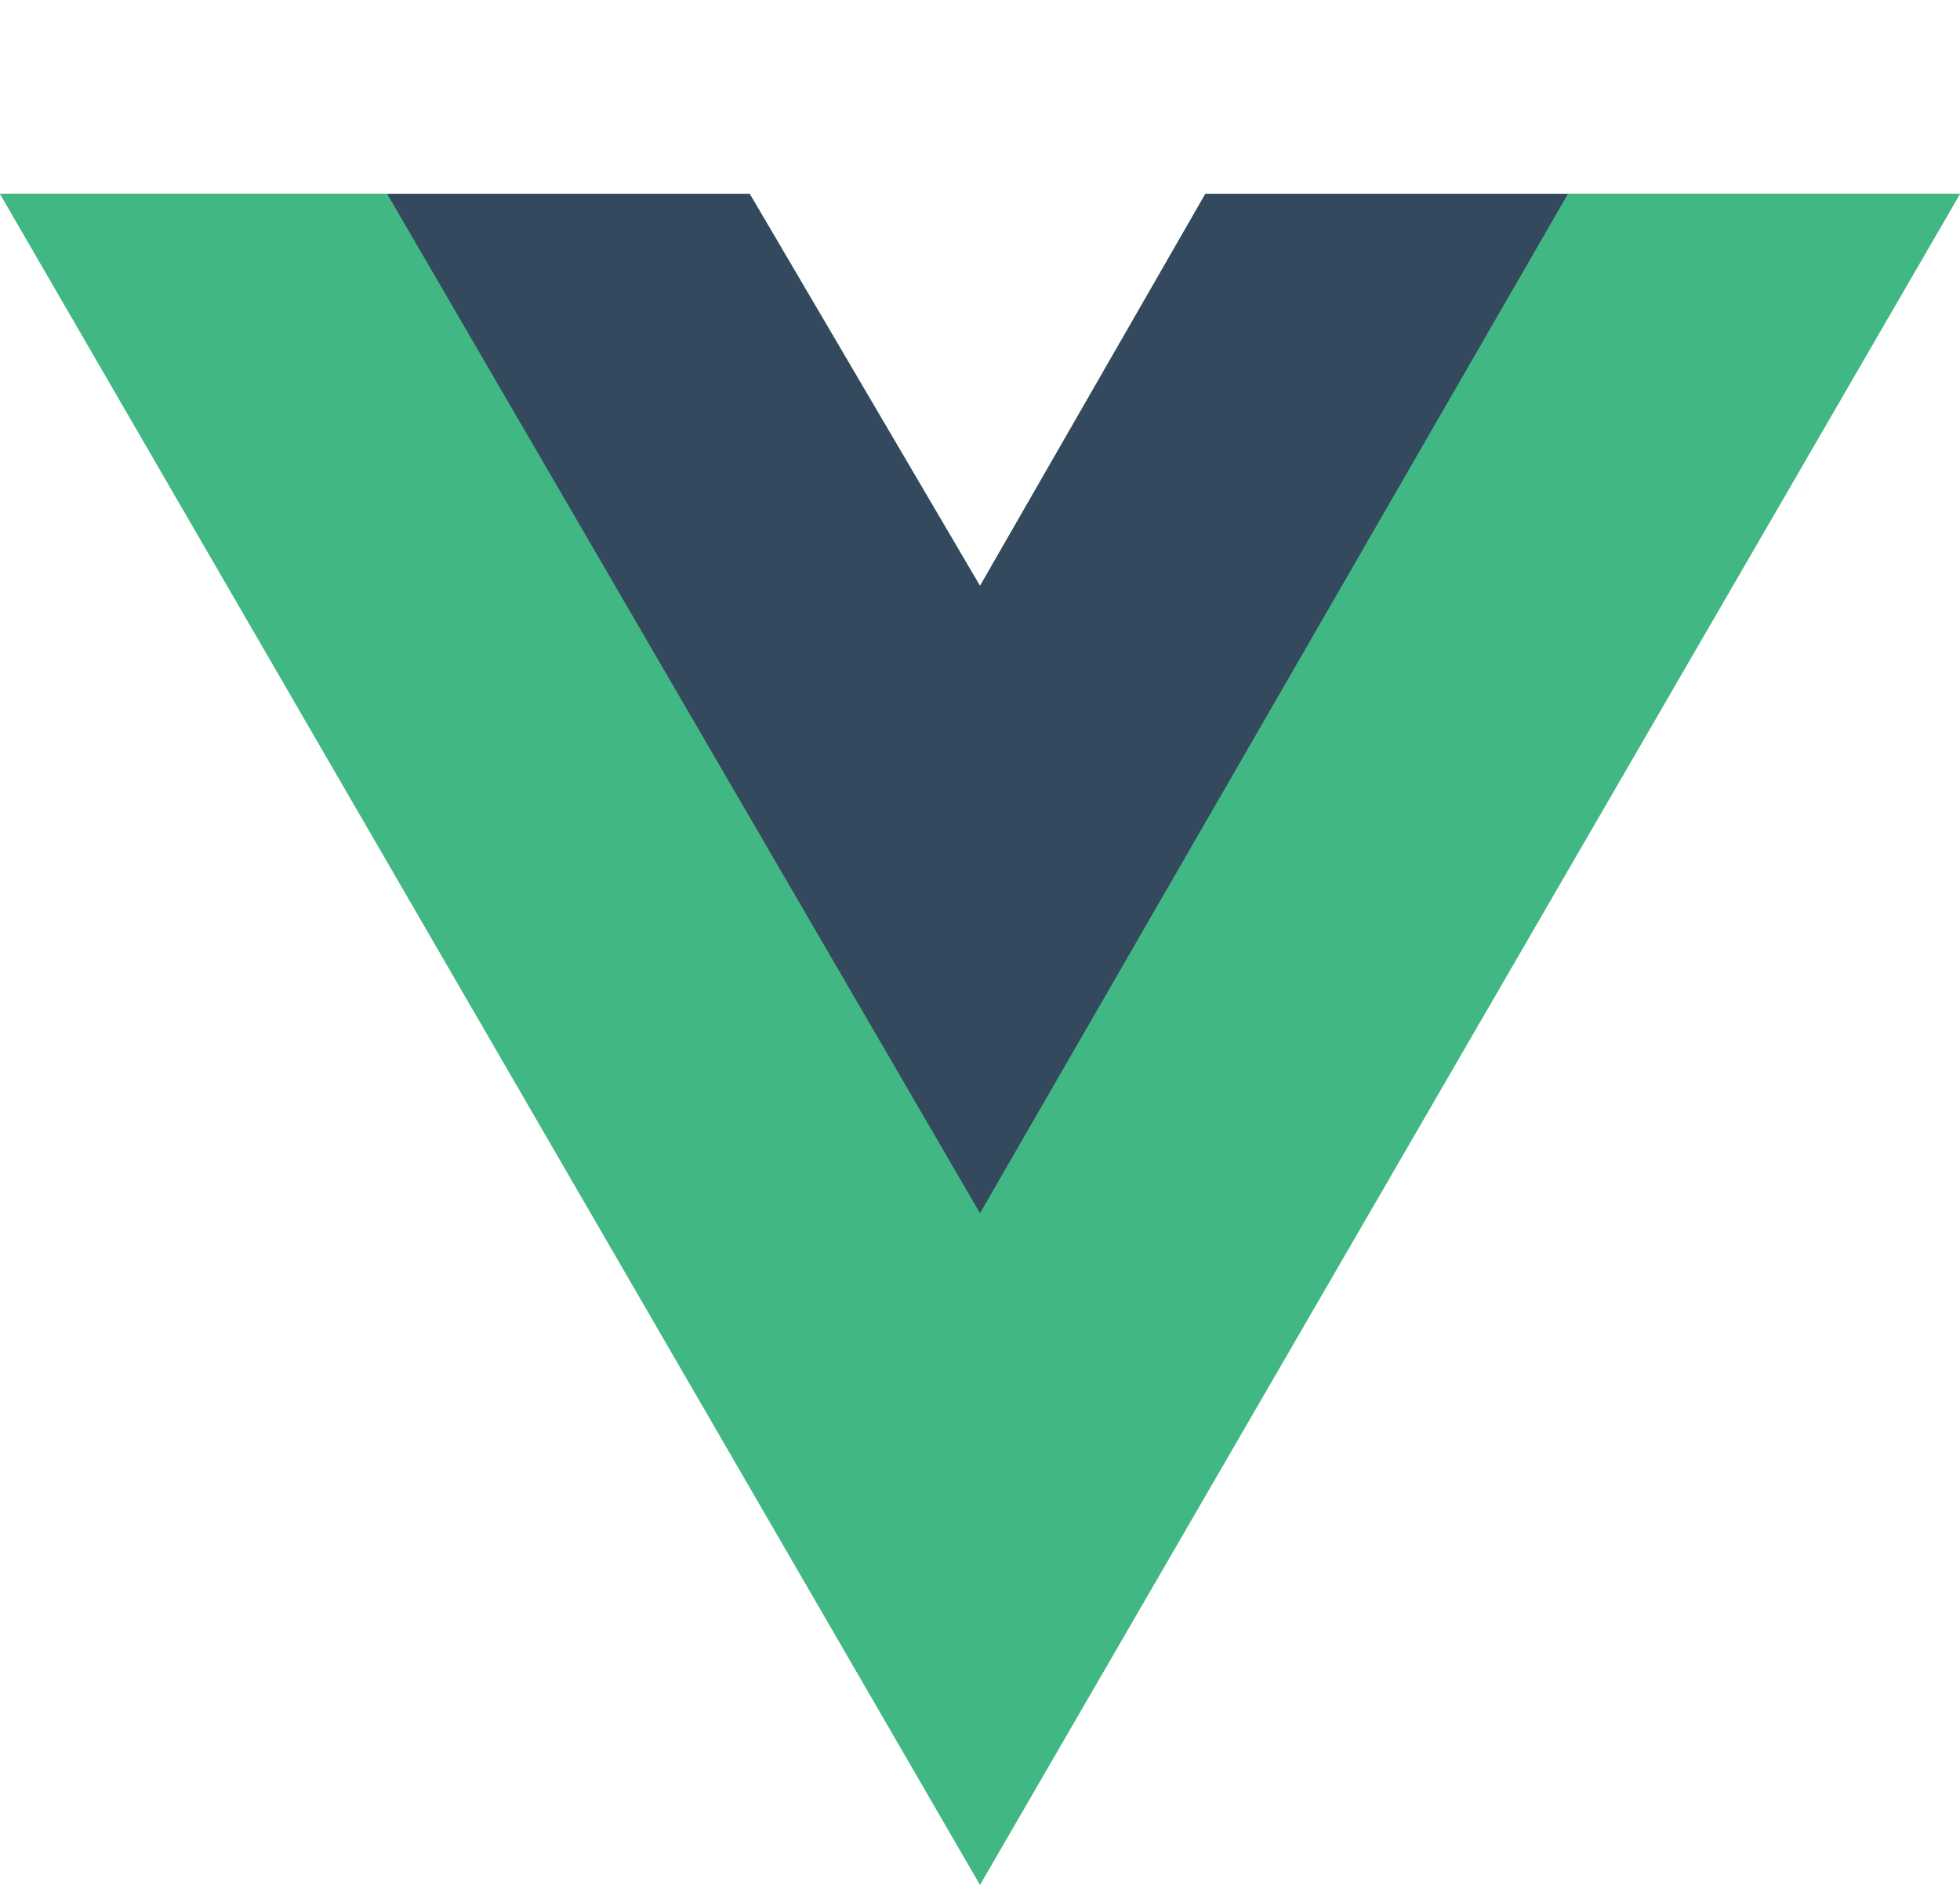
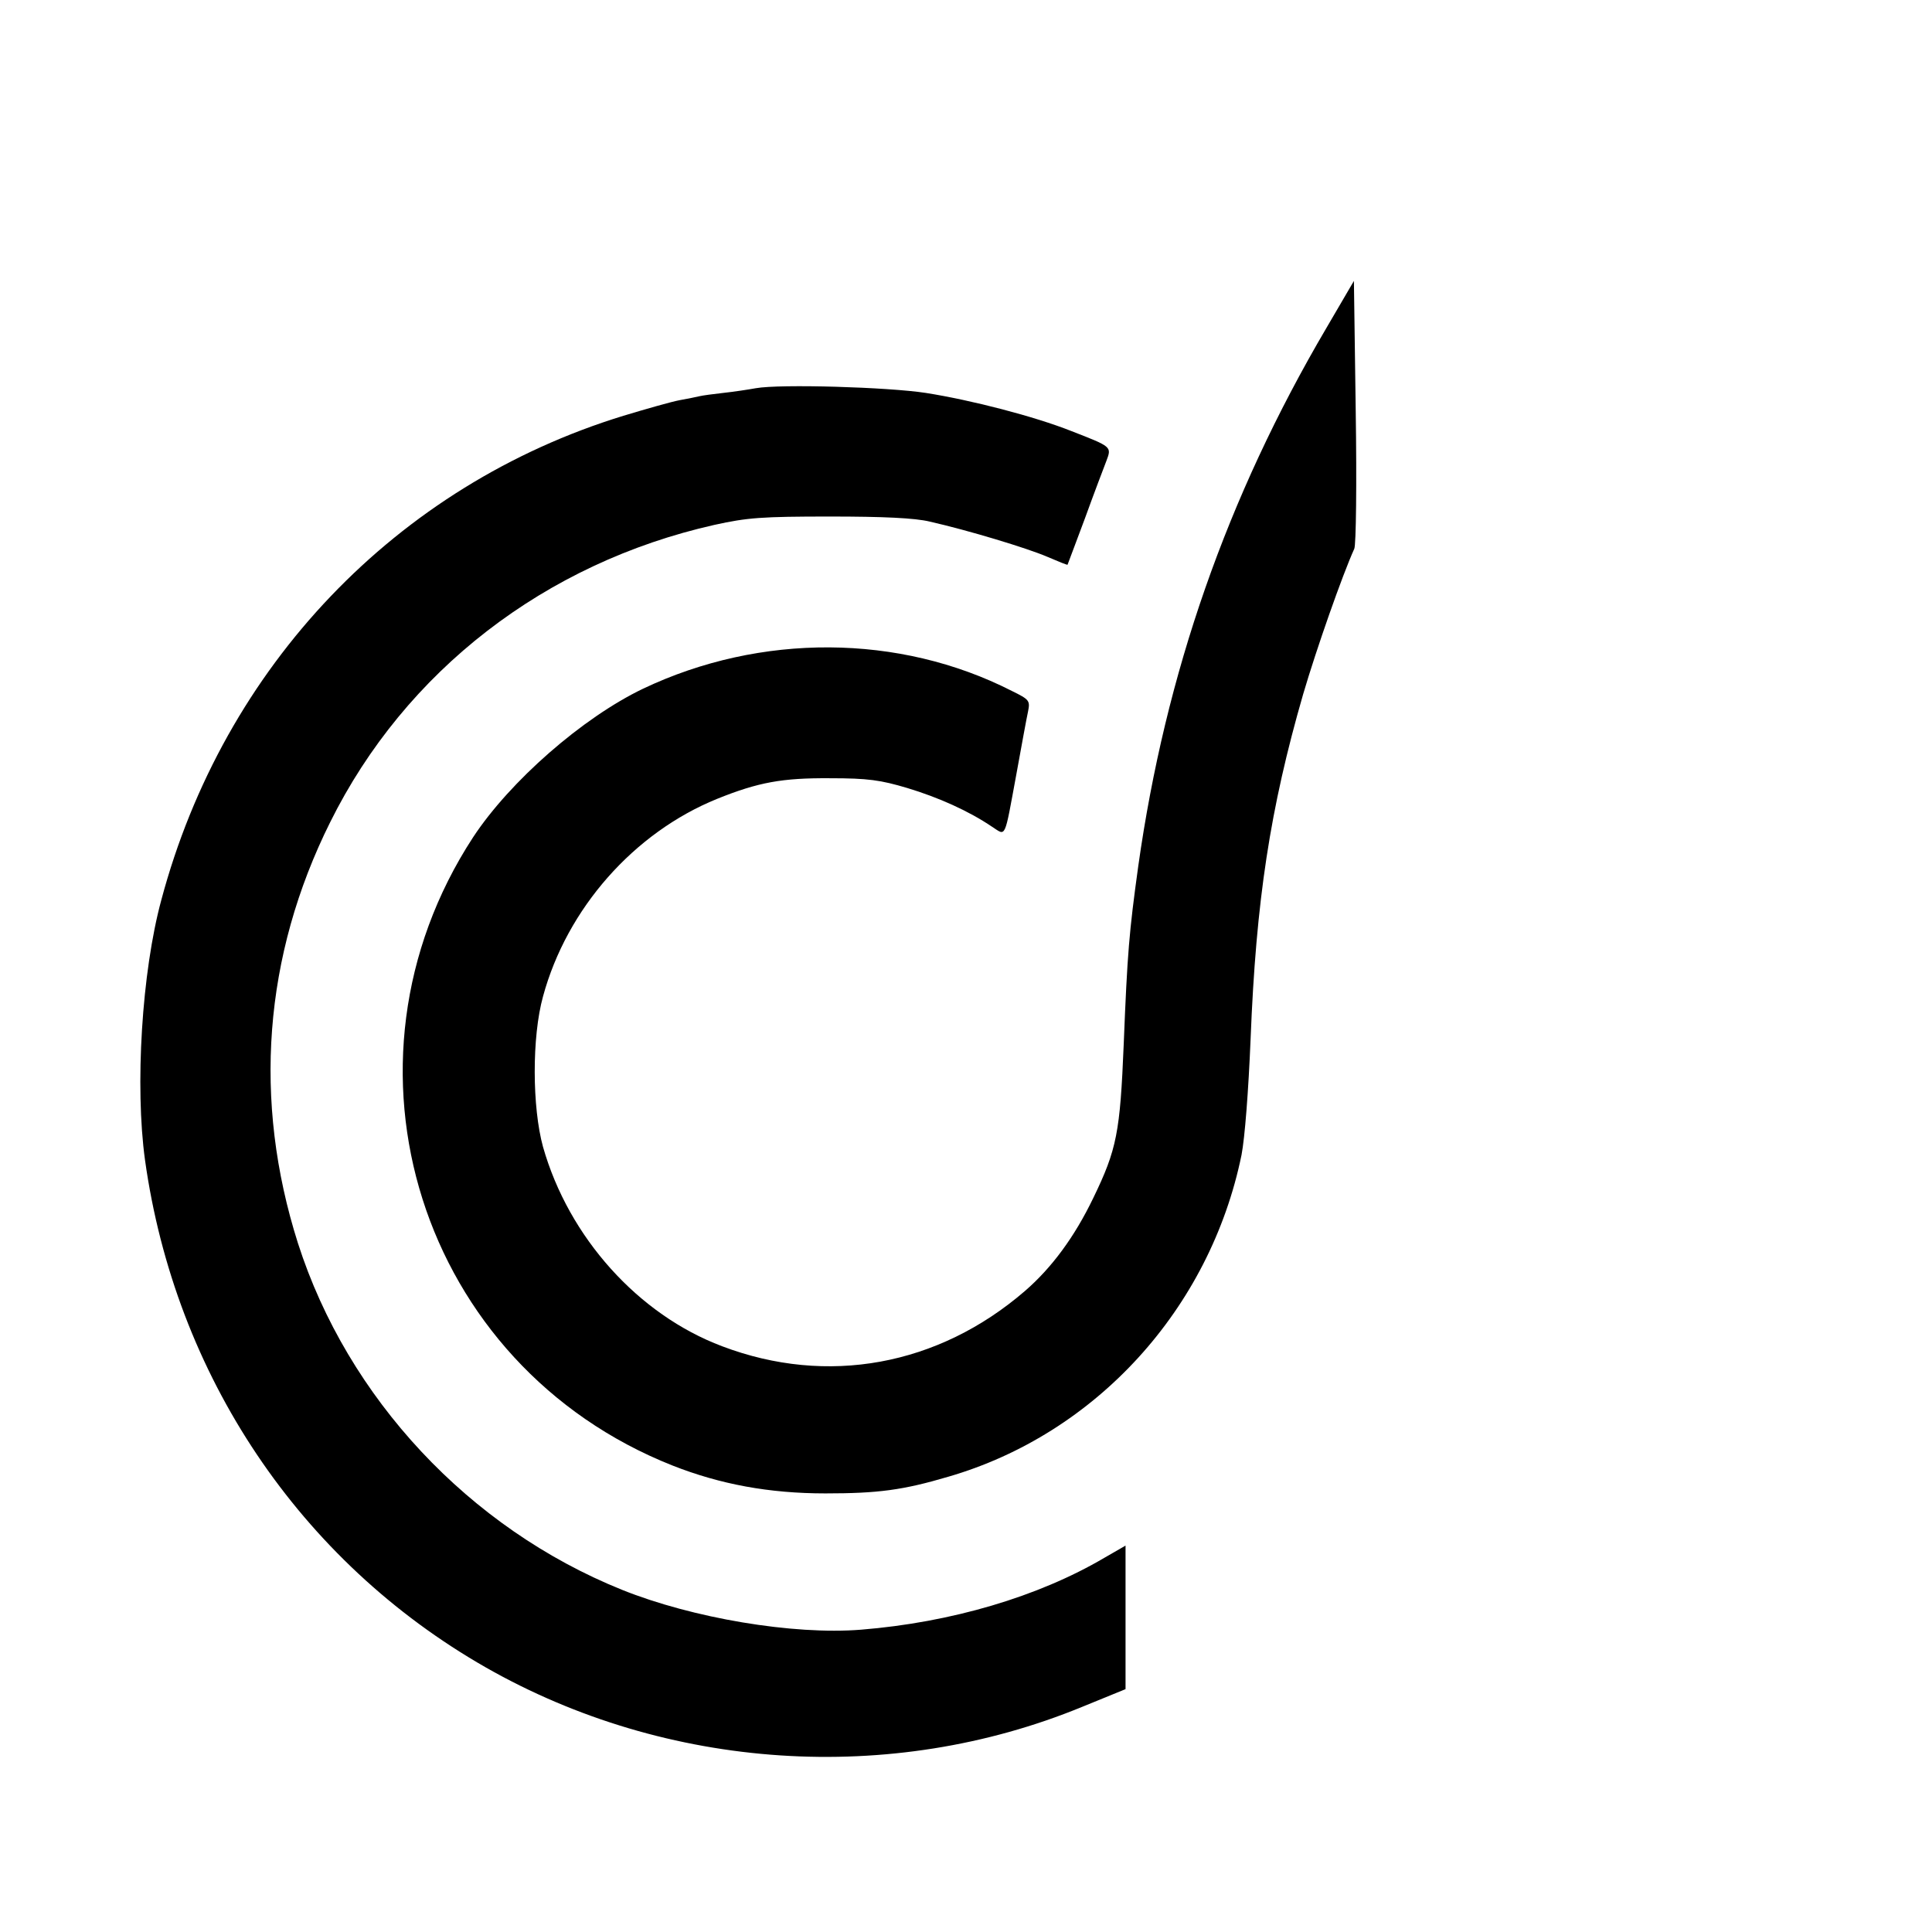
- <svg xmlns="http://www.w3.org/2000/svg" aria-hidden="true" role="img" class="iconify iconify--logos" width="37.07" height="36" preserveAspectRatio="xMidYMid meet" viewBox="0 0 256 198">
-   <path fill="#41B883" d="M204.8 0H256L128 220.8L0 0h97.92L128 51.2L157.44 0h47.36Z" />
-   <path fill="#41B883" d="m0 0l128 220.8L256 0h-51.2L128 132.48L50.56 0H0Z" />
-   <path fill="#35495E" d="M50.56 0L128 133.12L204.8 0h-47.36L128 51.2L97.92 0H50.56Z" />
+ <svg xmlns="http://www.w3.org/2000/svg" version="1.0" width="532pt" height="533pt" viewBox="0 0 532 533" preserveAspectRatio="xMidYMid meet">
+   <g transform="translate(0,533) scale(0.1,-0.1)" fill="#000000" stroke="none">
+     <path d="M3659 4425 c-274 -466 -444 -953 -519 -1485 -25 -181 -30 -238 -40 -490 -10 -244 -19 -291 -84 -425 -52 -108 -115 -193 -189 -257 -239 -206 -545 -262 -835 -152 -231 87 -423 300 -494 550 -30 109 -31 303 0 415 66 243 251 452 480 545 114 46 180 58 312 57 105 0 139 -5 213 -27 86 -26 169 -63 234 -107 39 -25 33 -38 67 146 14 77 28 154 32 172 6 30 4 33 -45 57 -310 158 -693 160 -1017 6 -167 -80 -367 -255 -469 -410 -409 -627 -146 -1457 550 -1733 132 -52 267 -77 422 -77 145 0 214 9 339 46 407 118 722 463 809 888 9 47 19 174 25 320 15 382 54 636 145 951 37 126 108 328 141 401 5 10 7 181 4 379 l-5 360 -76 -130z" />
+     <path d="M2085 4259 c-22 -4 -62 -10 -90 -13 -27 -3 -57 -7 -65 -9 -8 -2 -33 -7 -55 -11 -22 -4 -92 -24 -155 -43 -626 -192 -1103 -691 -1275 -1336 -54 -199 -73 -514 -45 -717 83 -594 427 -1107 940 -1400 500 -285 1117 -326 1645 -109 l120 49 0 198 0 198 -59 -34 c-182 -107 -422 -178 -671 -198 -187 -15 -465 32 -659 110 -422 170 -757 529 -894 956 -125 393 -95 793 89 1162 207 417 593 715 1060 820 91 20 130 23 319 23 146 0 234 -4 275 -14 106 -24 268 -73 324 -97 30 -13 55 -23 56 -22 1 2 22 59 48 128 25 69 52 140 59 158 15 40 16 39 -97 83 -101 40 -274 85 -401 105 -104 16 -401 25 -469 13z" />
+   </g>
</svg>
